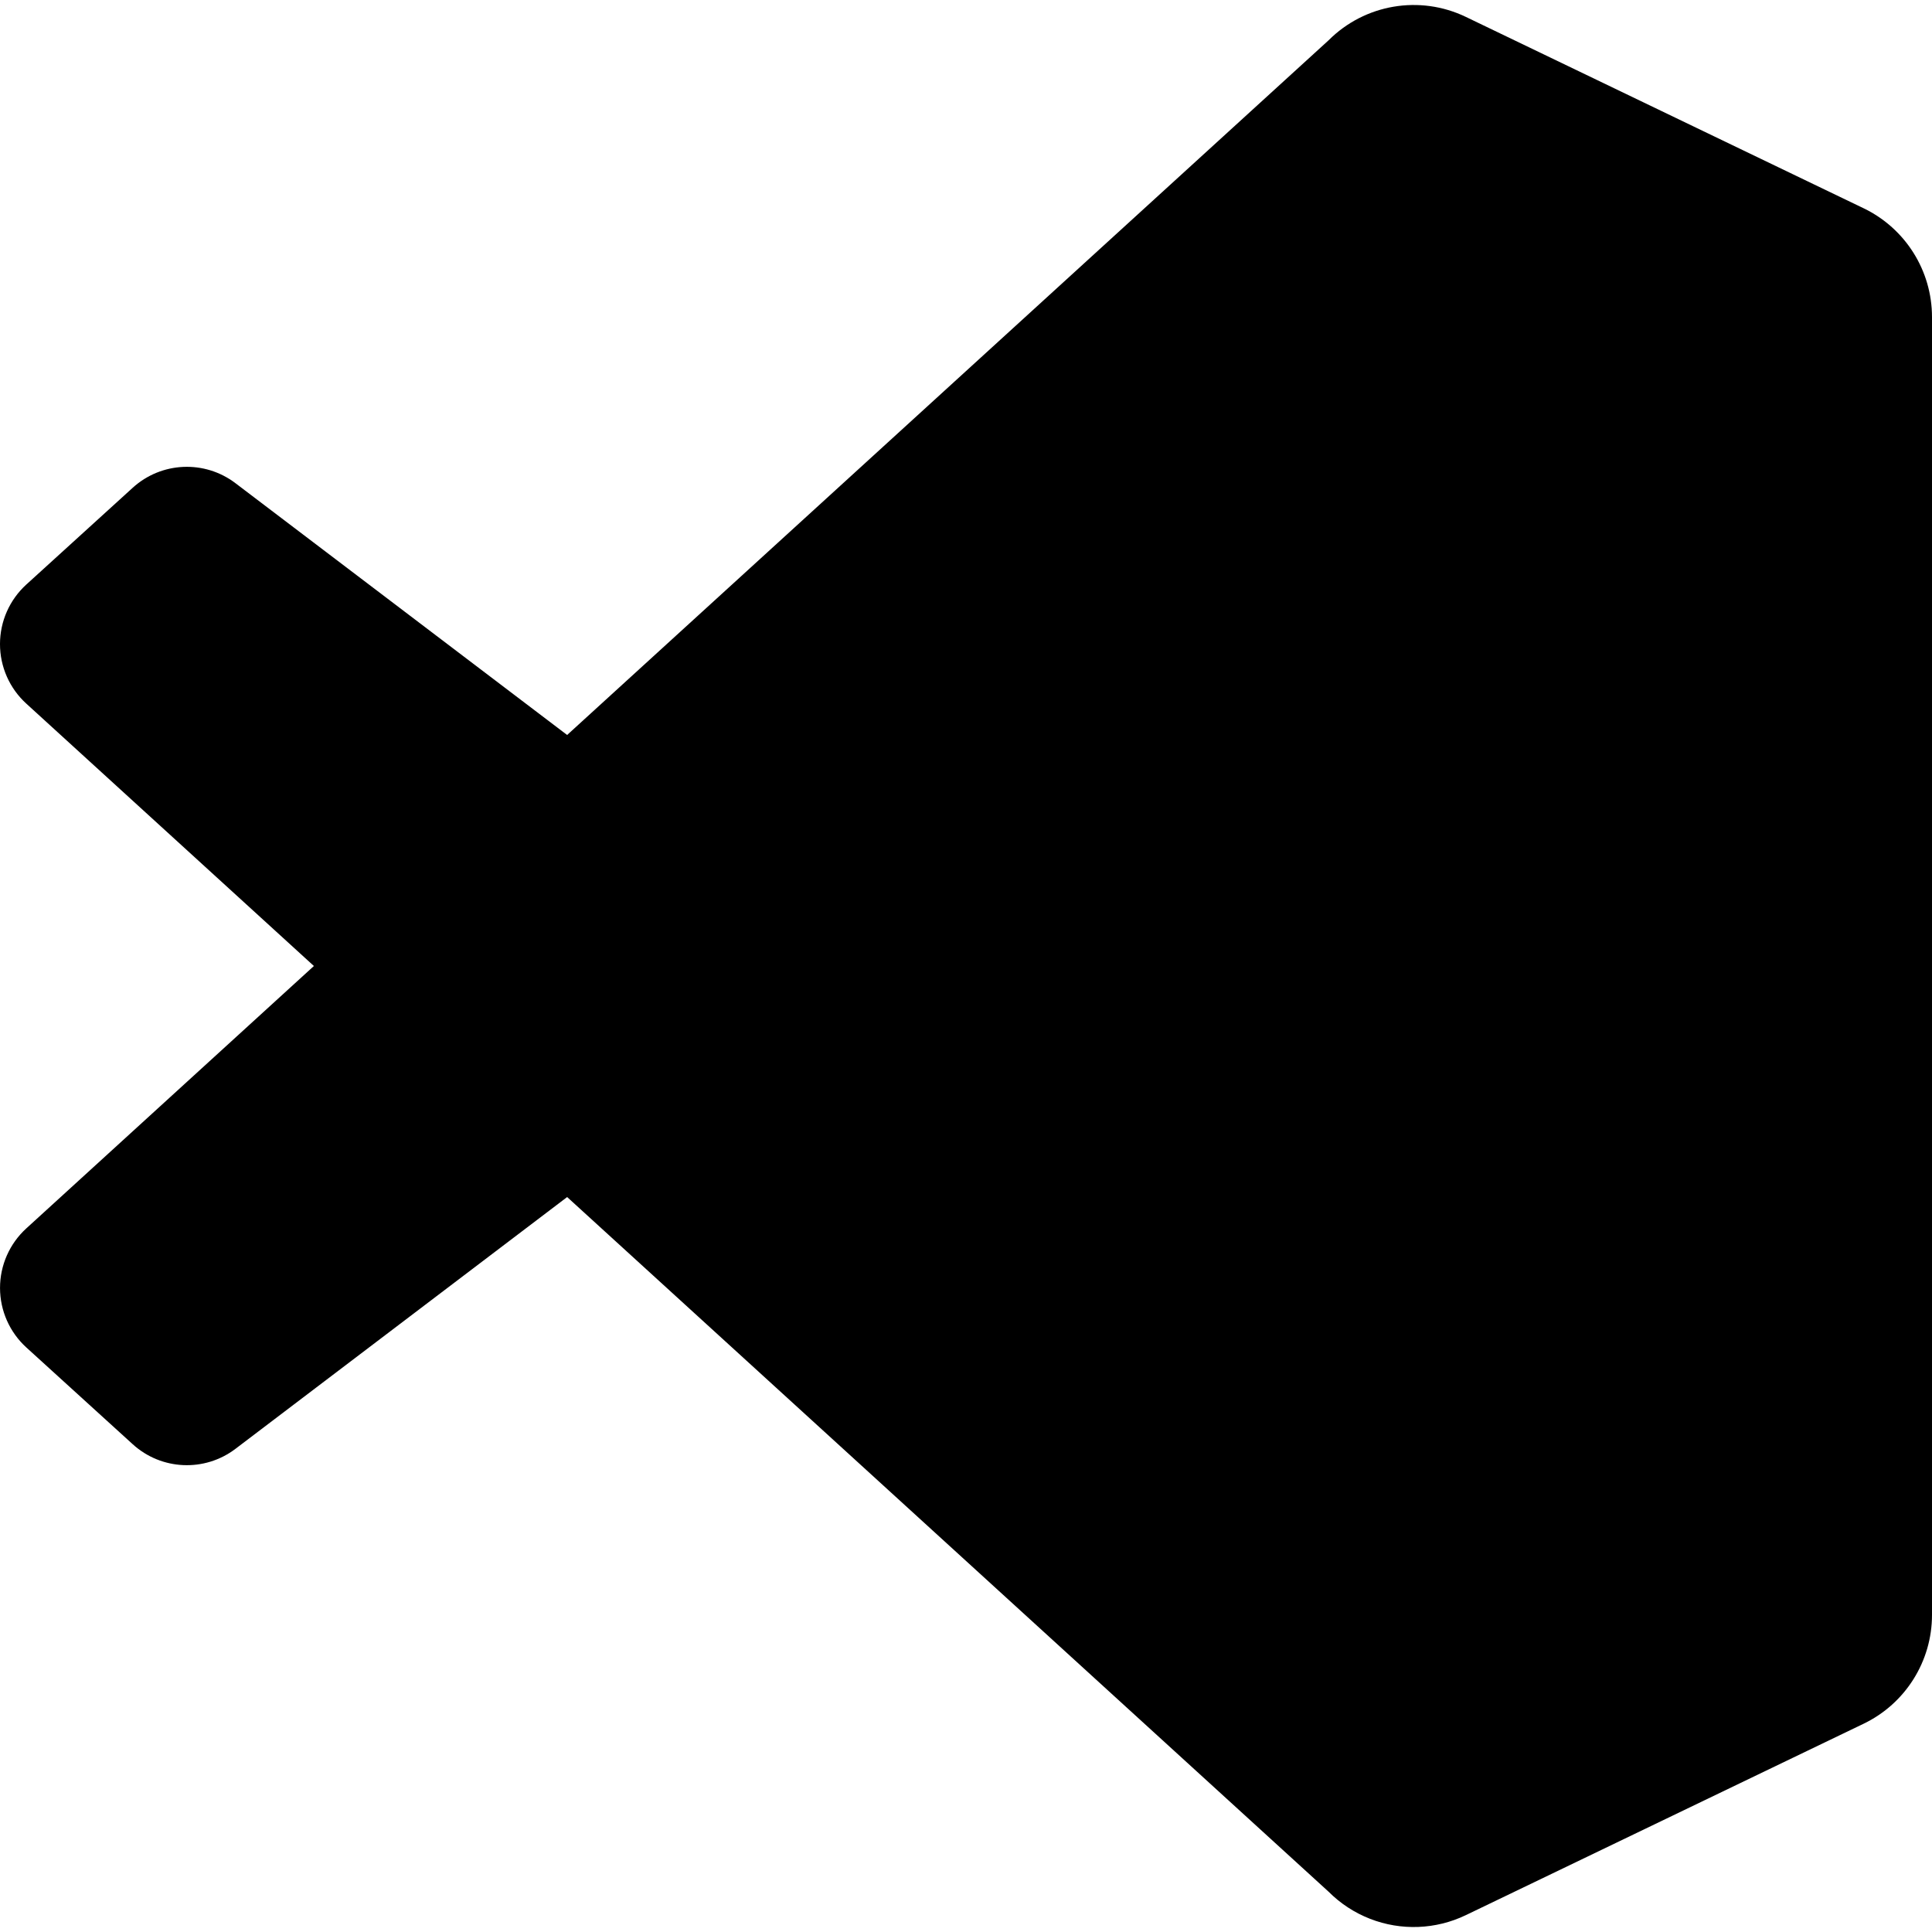
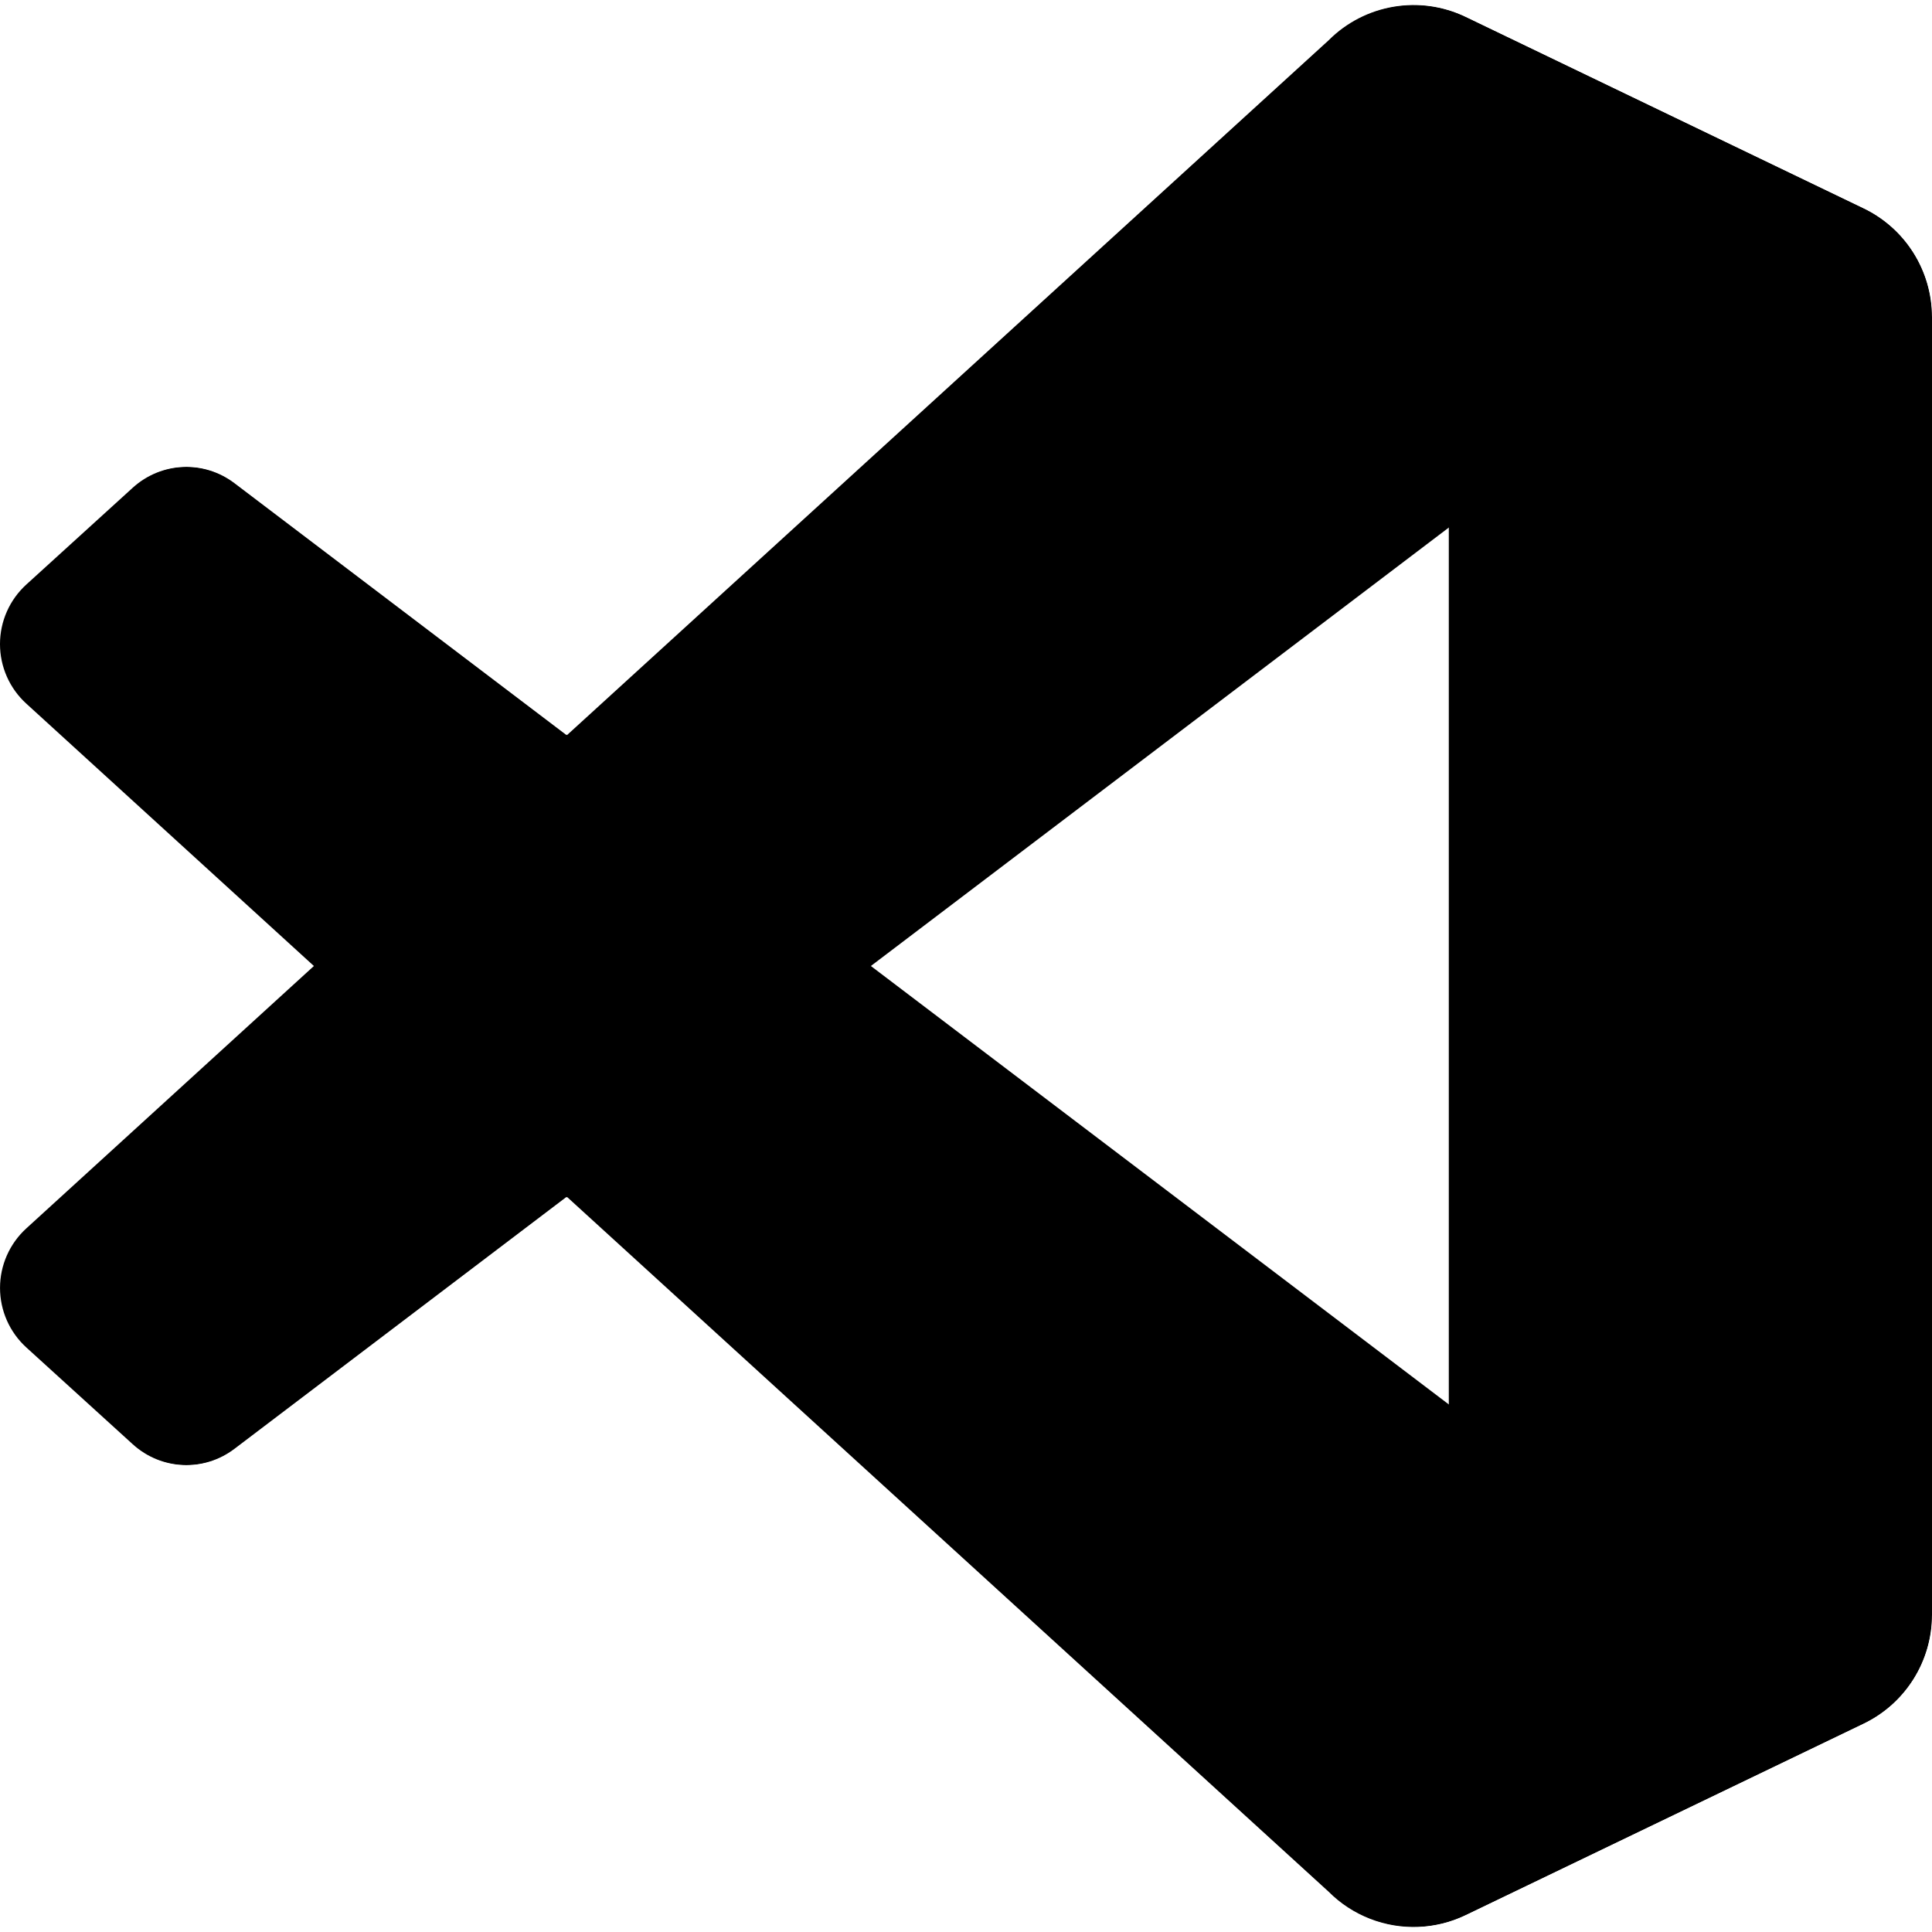
<svg xmlns="http://www.w3.org/2000/svg" viewBox="0 0 128 128">
-   <path fill="currentColor" d="M90.767 127.126a7.968 7.968 0 0 0 6.35-.244l26.353-12.681a8 8 0 0 0 4.53-7.209V21.009a8 8 0 0 0-4.53-7.21L97.117 1.12a7.97 7.97 0 0 0-9.093 1.548l-50.45 46.026L15.6 32.013a5.328 5.328 0 0 0-6.807.302l-7.048 6.411a5.335 5.335 0 0 0-.006 7.888L20.796 64 1.74 81.387a5.336 5.336 0 0 0 .006 7.887l7.048 6.411a5.327 5.327 0 0 0 6.807.303l21.974-16.68 50.45 46.025a7.96 7.96 0 0 0 2.743 1.793Zm5.252-92.183L57.74 64l38.28 29.058V34.943Z" clip-rule="evenodd" />
+   <mask id="a" width="128" height="128" x="0" y="0" maskUnits="userSpaceOnUse" style="mask-type:alpha">
+     <path fill="currentColor" d="M90.767 127.126a7.968 7.968 0 0 0 6.35-.244l26.353-12.681a8 8 0 0 0 4.53-7.209V21.009a8 8 0 0 0-4.53-7.21L97.117 1.12a7.97 7.97 0 0 0-9.093 1.548l-50.45 46.026L15.6 32.013a5.328 5.328 0 0 0-6.807.302l-7.048 6.411a5.335 5.335 0 0 0-.006 7.888L20.796 64 1.74 81.387a5.336 5.336 0 0 0 .006 7.887l7.048 6.411a5.327 5.327 0 0 0 6.807.303l21.974-16.68 50.45 46.025a7.96 7.96 0 0 0 2.743 1.793Zm5.252-92.183L57.74 64l38.28 29.058V34.943Z" clip-rule="evenodd" />
+   </mask>
+   <g mask="url(#a)">
+     <path fill="currentColor" d="M123.471 13.82 97.097 1.12A7.973 7.973 0 0 0 88 2.668L1.662 81.387a5.333 5.333 0 0 0 .006 7.887l7.052 6.411a5.333 5.333 0 0 0 6.811.303l103.971-78.875c3.488-2.646 8.498-.158 8.498 4.22v-.306a8.001 8.001 0 0 0-4.529-7.208Z" />
+     <path fill="currentColor" d="m123.471 114.181-26.374 12.698A7.973 7.973 0 0 1 88 125.333L1.662 46.613a5.333 5.333 0 0 1 .006-7.887l7.052-6.411a5.333 5.333 0 0 1 6.811-.303l103.971 78.874c3.488 2.647 8.498.159 8.498-4.219v.306a8.001 8.001 0 0 1-4.529 7.208Z" />
+     <path fill="currentColor" d="M97.098 126.882A7.977 7.977 0 0 1 88 125.333c2.952 2.952 8 .861 8-3.314V5.98c0-4.175-5.048-6.266-8-3.313a7.977 7.977 0 0 1 9.098-1.549L123.467 13.8A8 8 0 0 1 128 21.01v85.982a8 8 0 0 1-4.533 7.21l-26.369 12.681Z" />
+     <path fill="currentColor" fill-rule="evenodd" d="M90.69 127.126a7.968 7.968 0 0 0 6.349-.244l26.353-12.681a8 8 0 0 0 4.53-7.21V21.009a8 8 0 0 0-4.53-7.21L97.039 1.12a7.97 7.97 0 0 0-9.093 1.548l-50.45 46.026-21.974-16.68a5.328 5.328 0 0 0-6.807.302l-7.048 6.411a5.336 5.336 0 0 0-.006 7.888L20.718 64 1.662 81.386a5.335 5.335 0 0 0 .006 7.888l7.048 6.411a5.328 5.328 0 0 0 6.807.303l21.975-16.681 50.45 46.026a7.959 7.959 0 0 0 2.742 1.793Zm5.252-92.184L57.662 64l38.28 29.057V34.943Z" clip-rule="evenodd" opacity="0.25" style="mix-blend-mode:overlay" />
+   </g>
</svg>
